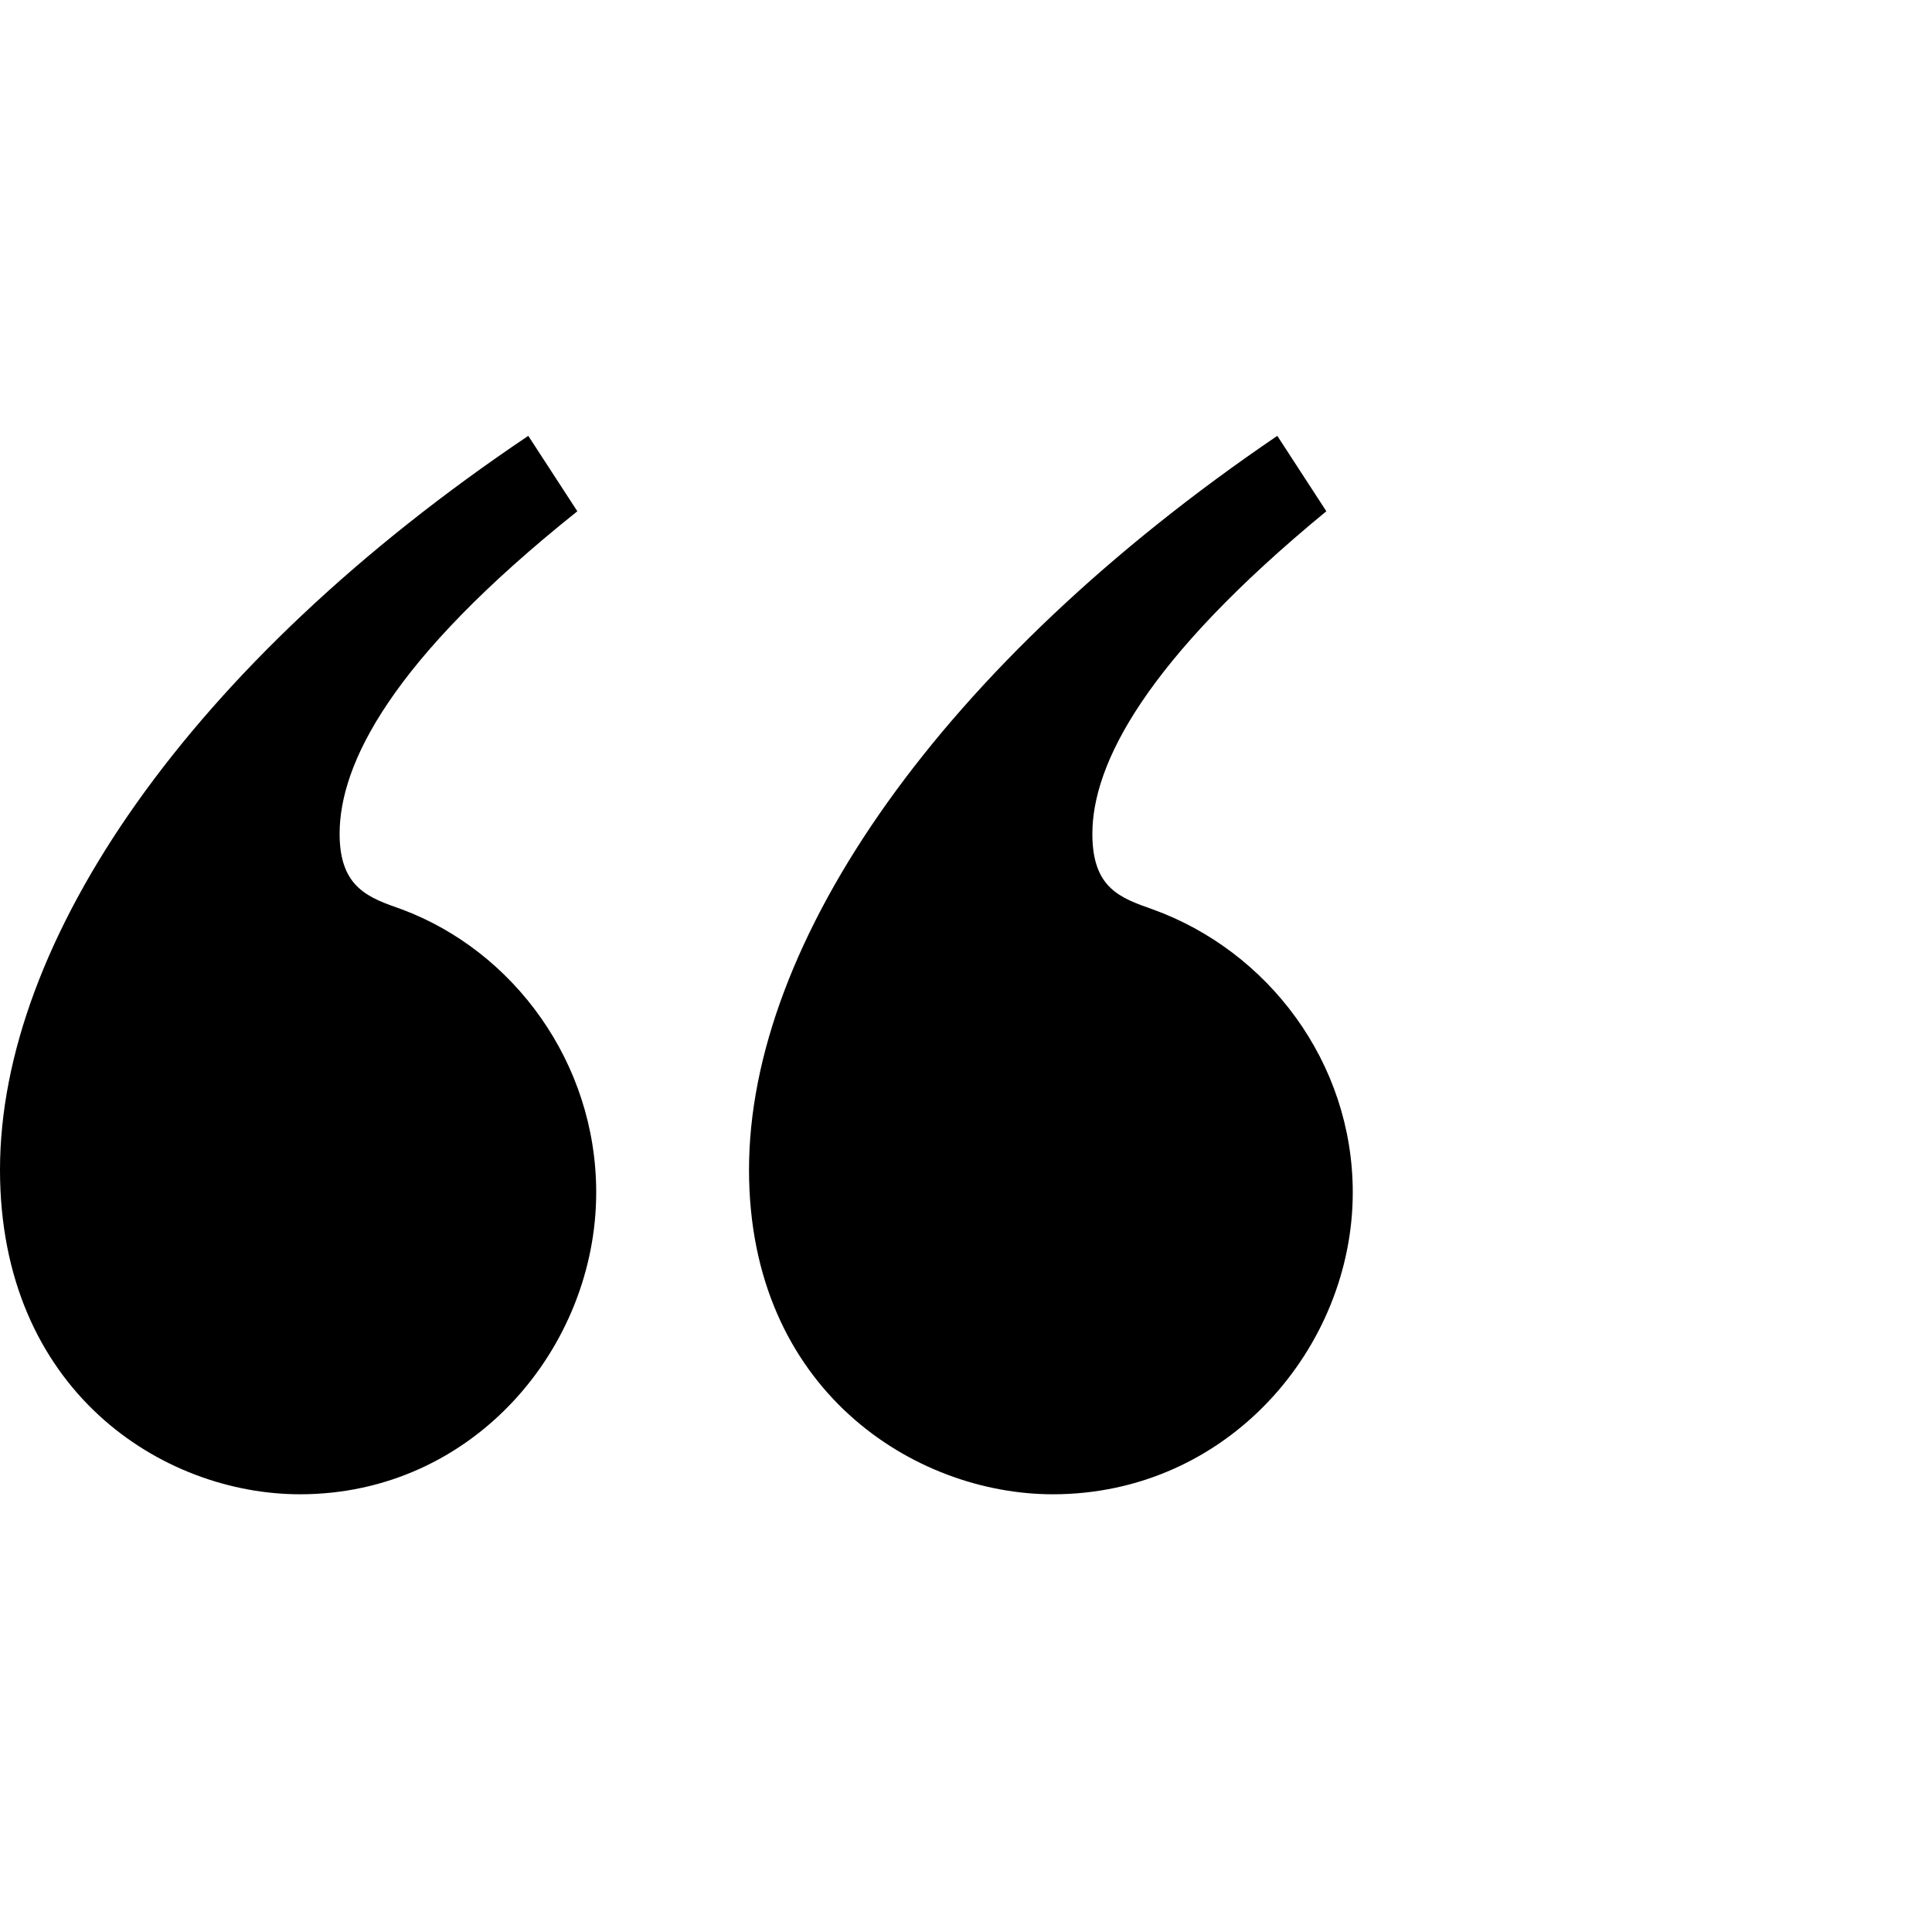
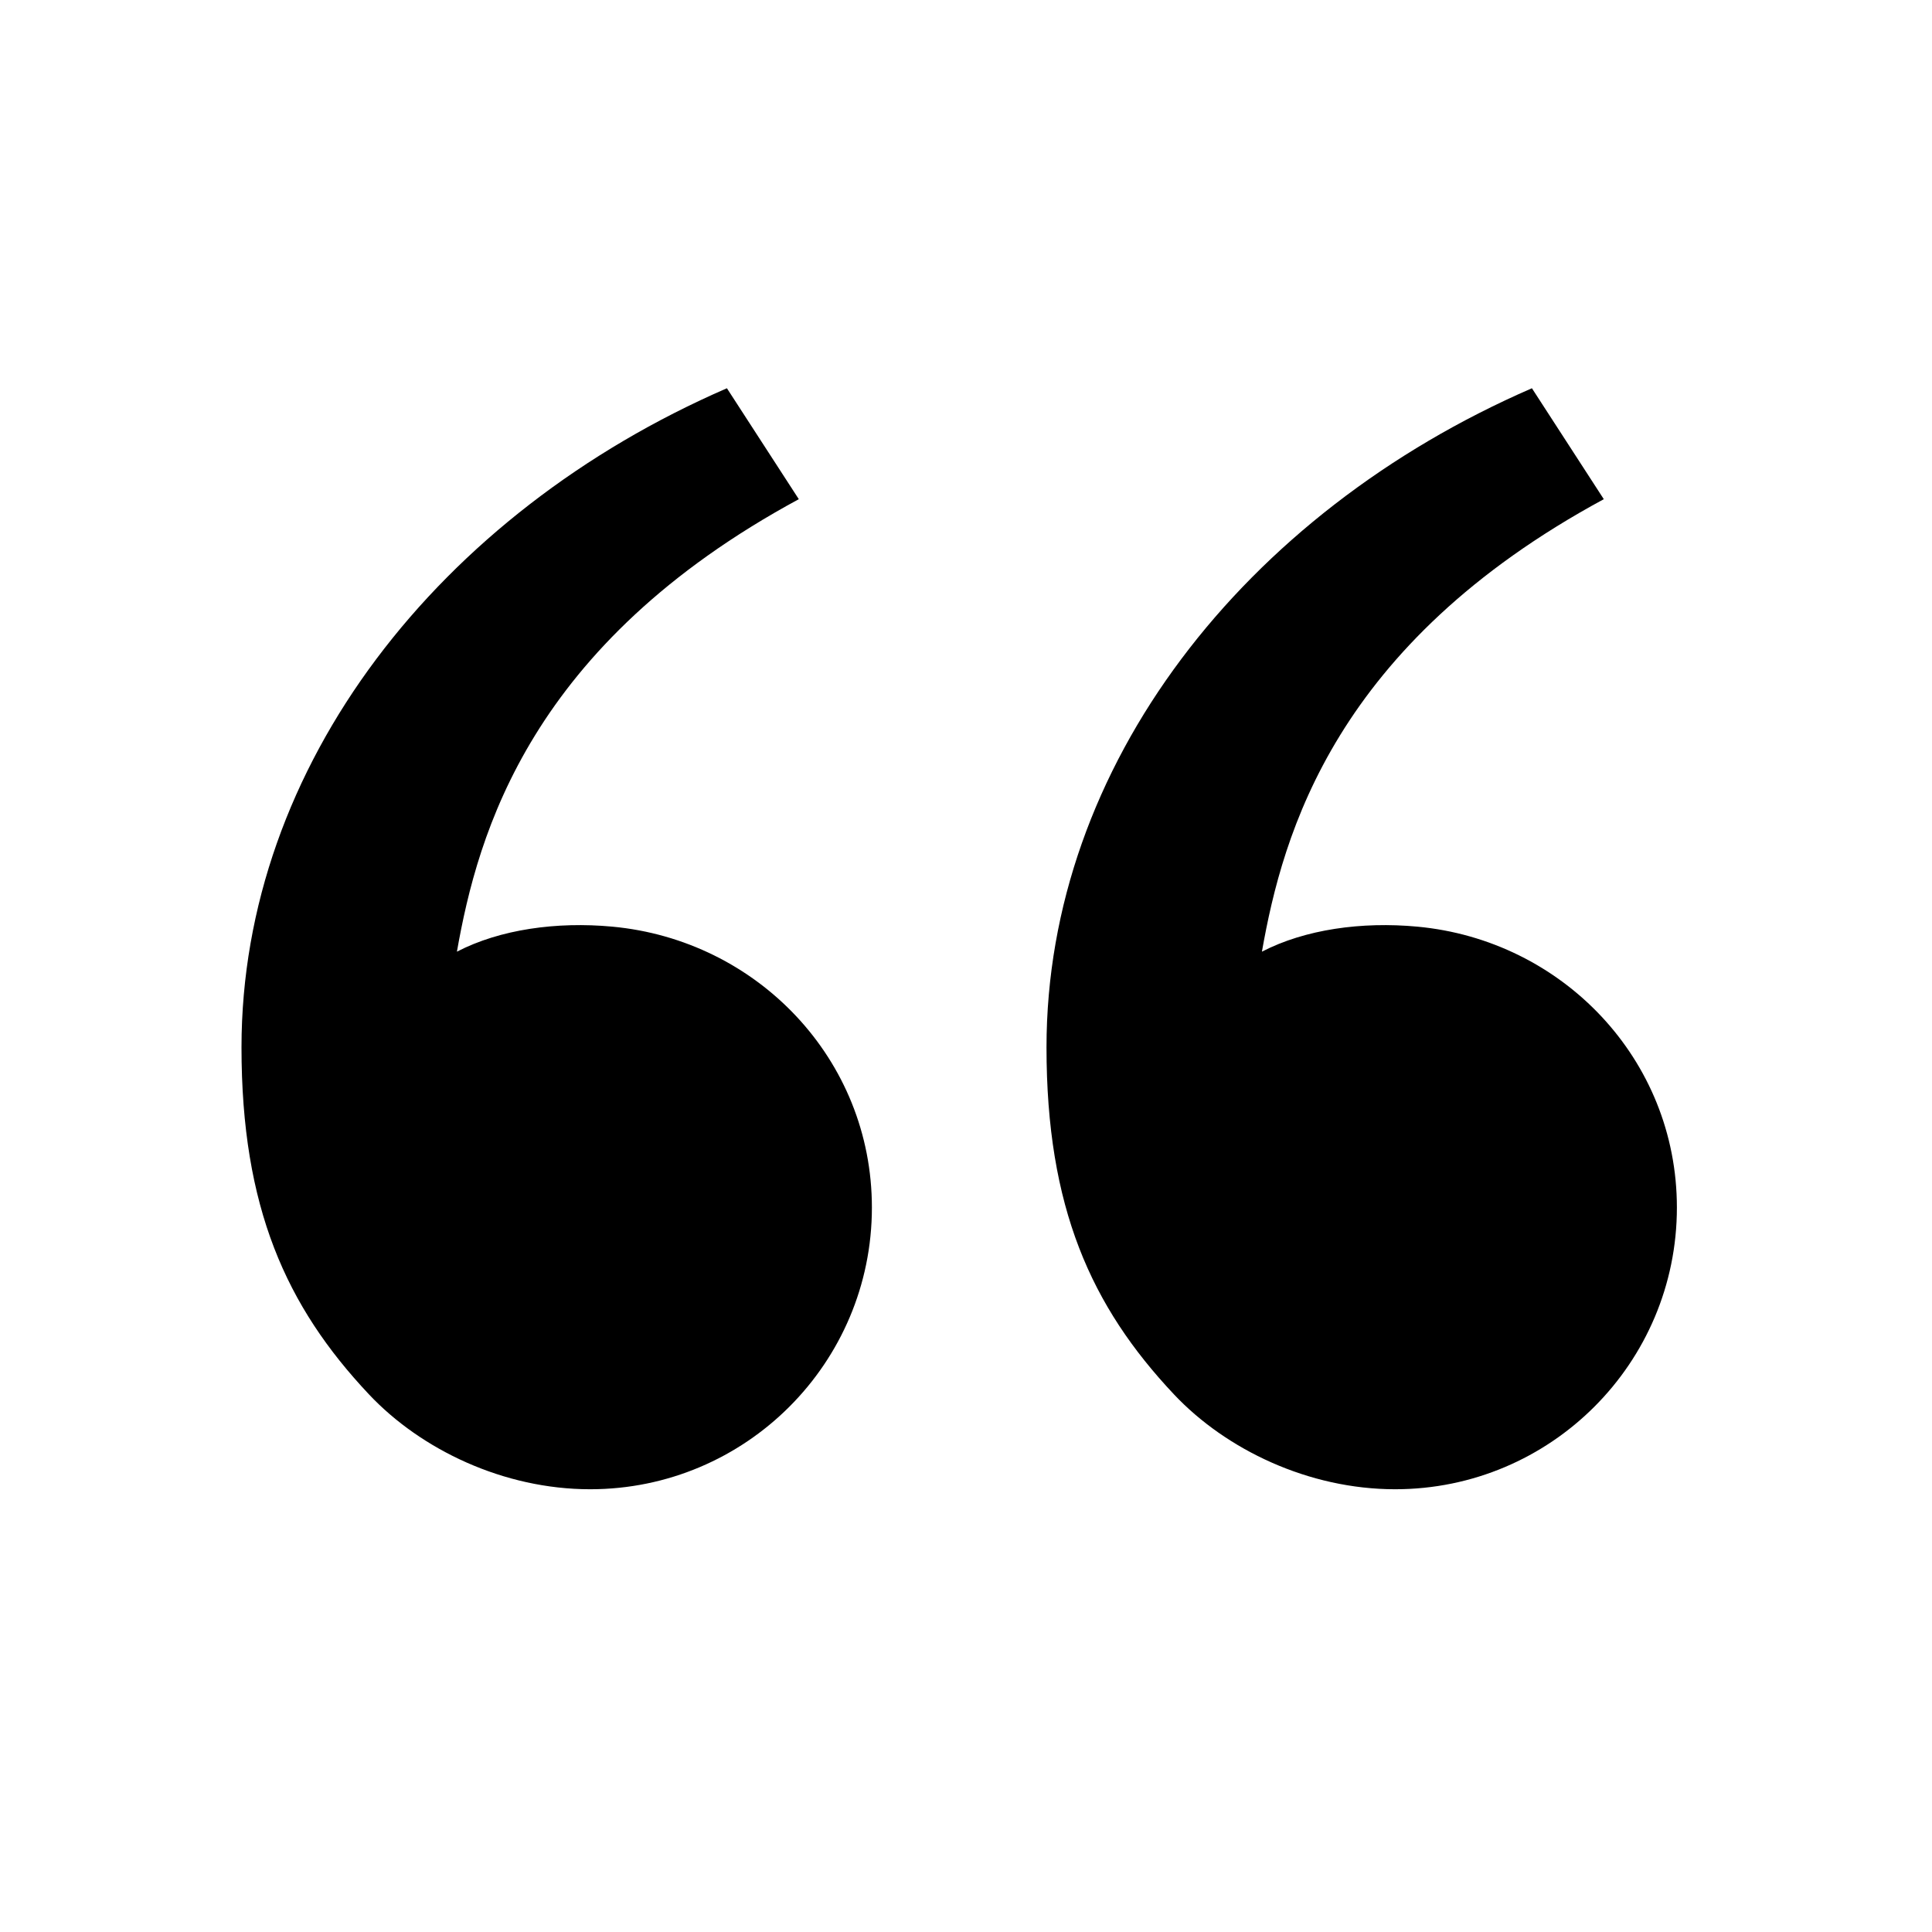
- <svg xmlns="http://www.w3.org/2000/svg" fill="#000000" width="800px" height="800px" viewBox="0 0 32 32" version="1.1">
-   <path d="M9.563 8.469l-0.813-1.25c-5.625 3.781-8.75 8.375-8.75 12.156 0 3.656 2.688 5.375 4.969 5.375 2.875 0 4.906-2.438 4.906-5 0-2.156-1.375-4-3.219-4.688-0.531-0.188-1.031-0.344-1.031-1.25 0-1.156 0.844-2.875 3.938-5.344zM21.969 8.469l-0.813-1.25c-5.563 3.781-8.75 8.375-8.75 12.156 0 3.656 2.75 5.375 5.031 5.375 2.906 0 4.969-2.438 4.969-5 0-2.156-1.406-4-3.313-4.688-0.531-0.188-1-0.344-1-1.25 0-1.156 0.875-2.875 3.875-5.344z" />
+ <svg xmlns="http://www.w3.org/2000/svg" width="800px" height="800px" viewBox="0 0 24 24">
+   <g>
+     <path fill="none" d="M0 0h24v24H0z" />
+     <path d="M4.583 17.321C3.553 16.227 3 15 3 13.011c0-3.5 2.457-6.637 6.03-8.188l.893 1.378c-3.335 1.804-3.987 4.145-4.247 5.621.537-.278 1.24-.375 1.929-.311 1.804.167 3.226 1.648 3.226 3.489a3.5 3.5 0 0 1-3.5 3.5c-1.073 0-2.099-.49-2.748-1.179zm10 0C13.553 16.227 13 15 13 13.011c0-3.5 2.457-6.637 6.03-8.188l.893 1.378c-3.335 1.804-3.987 4.145-4.247 5.621.537-.278 1.24-.375 1.929-.311 1.804.167 3.226 1.648 3.226 3.489a3.5 3.5 0 0 1-3.5 3.5c-1.073 0-2.099-.49-2.748-1.179z" />
+   </g>
</svg>
